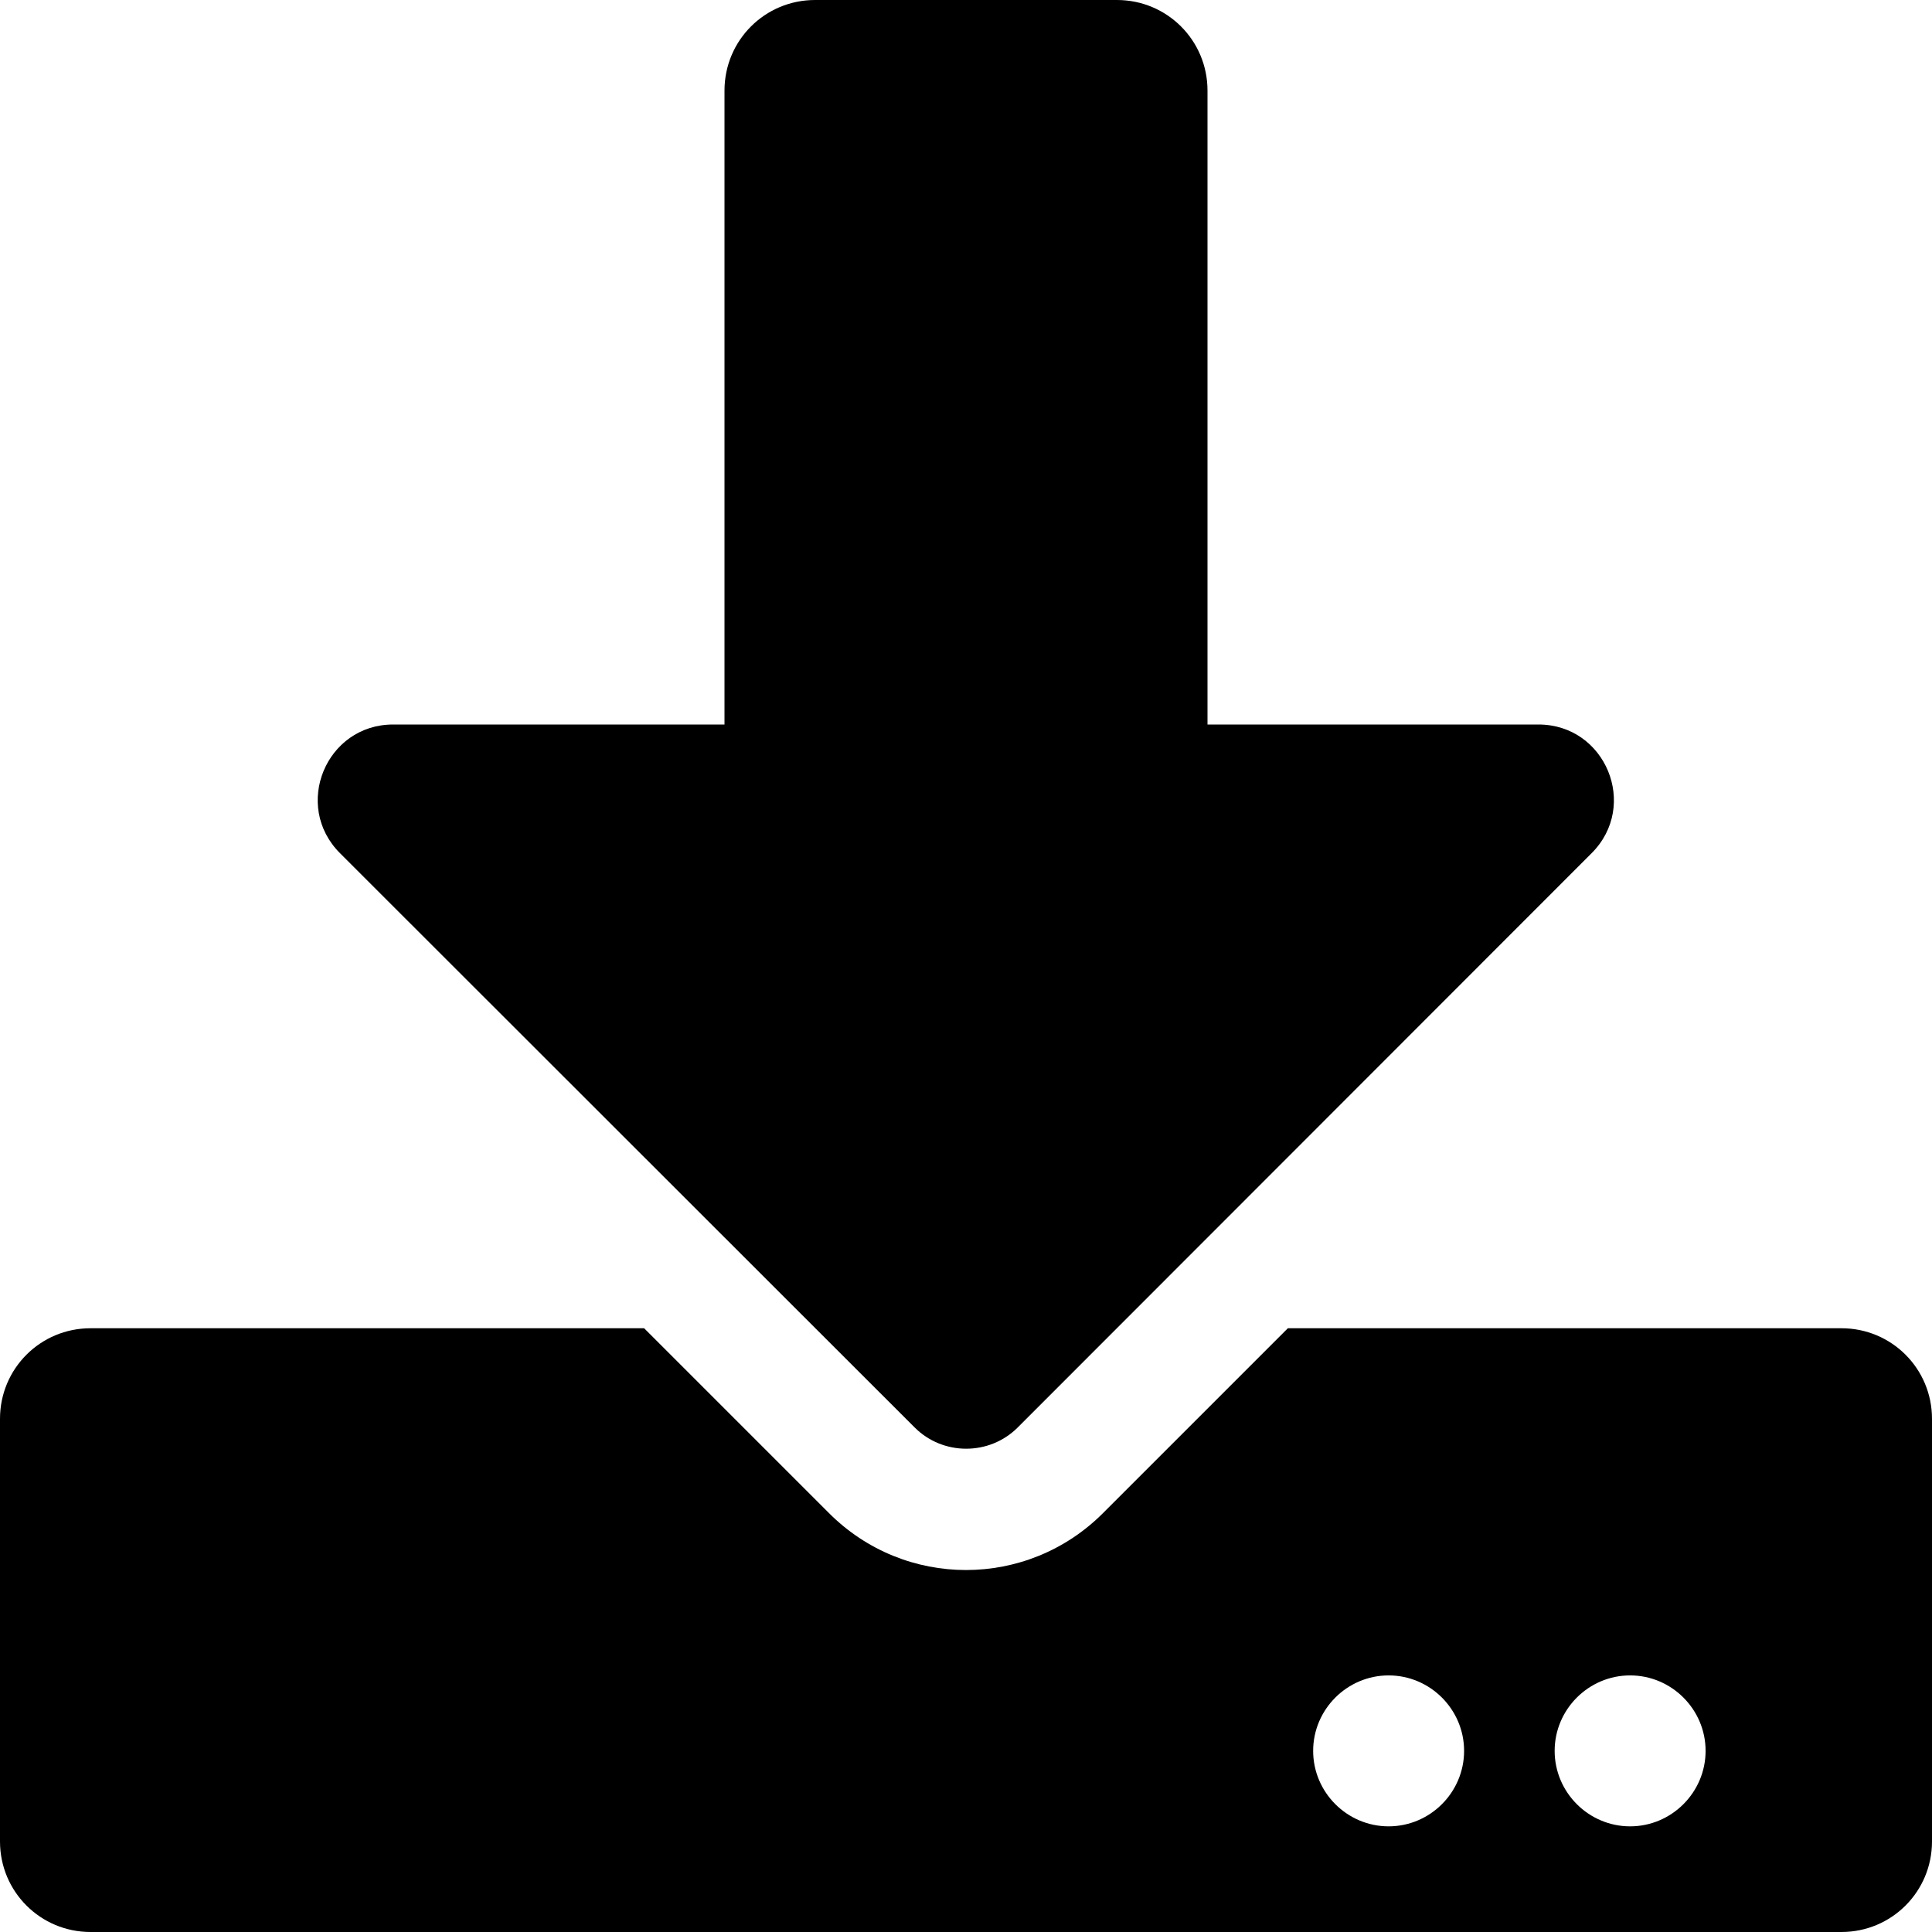
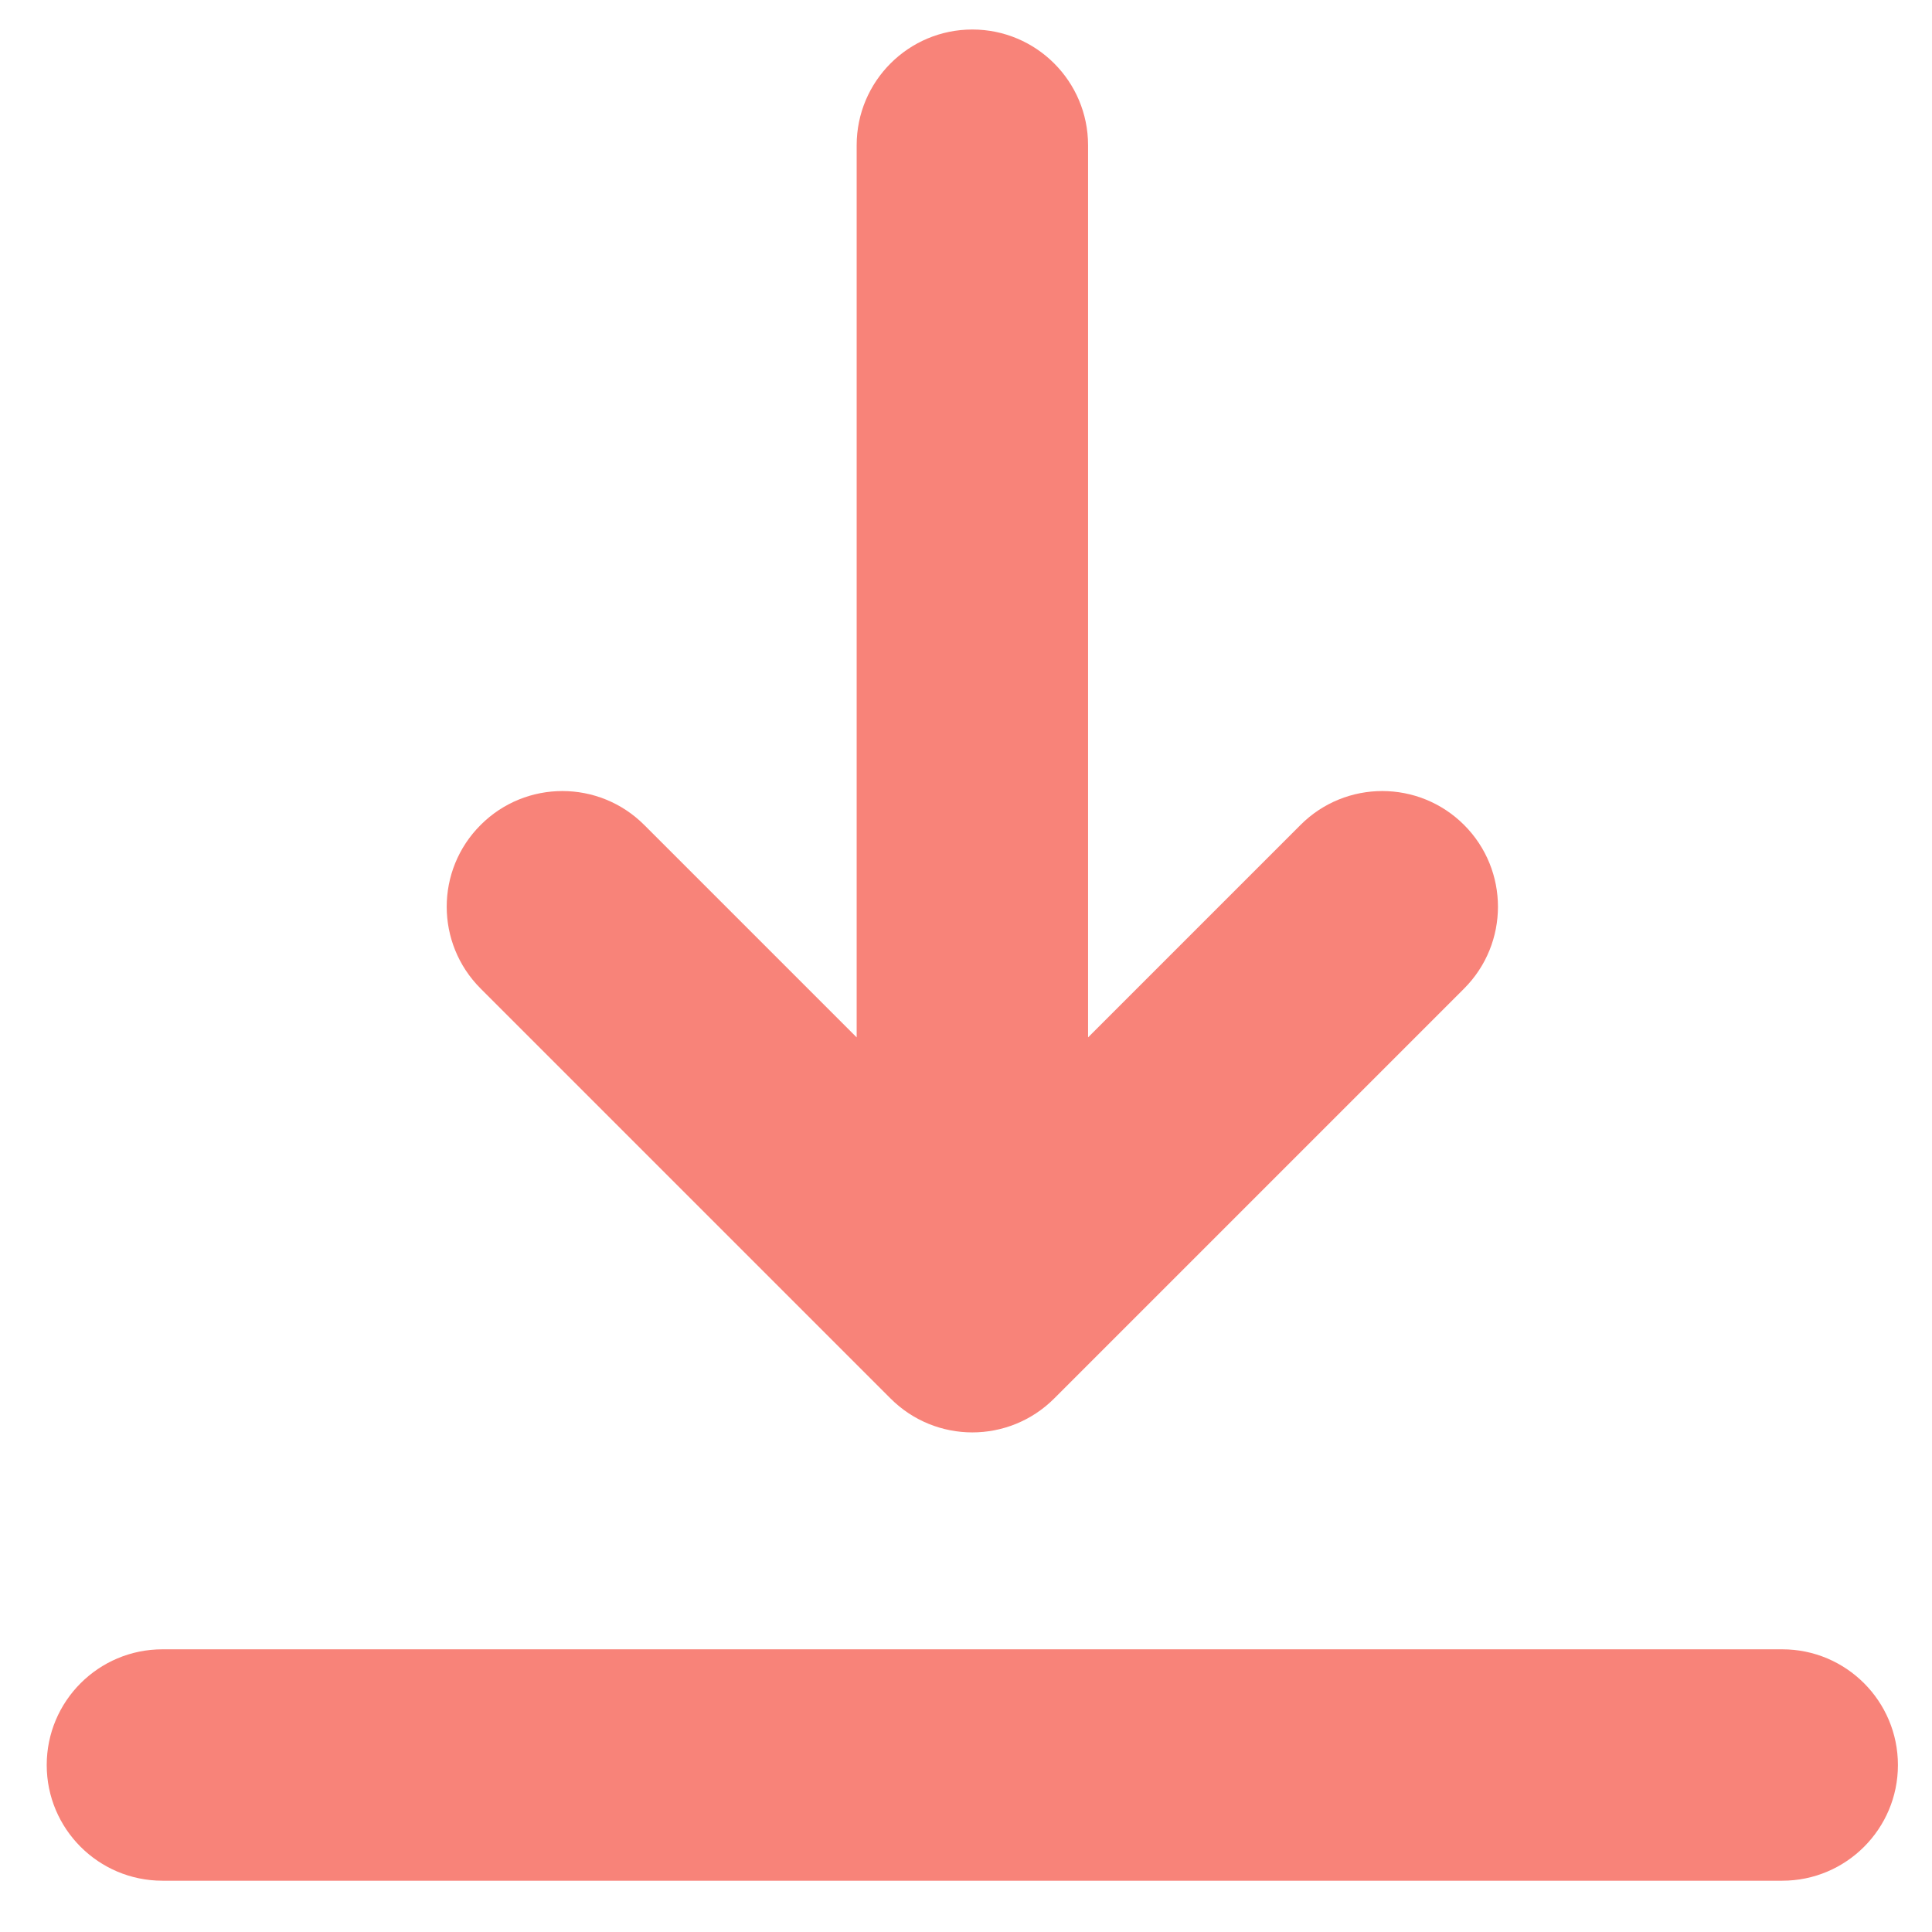
- <svg xmlns="http://www.w3.org/2000/svg" aria-hidden="true" viewBox="0 0 512 512">
-   <path d="M216 0h80c13.3 0 24 10.7 24 24v168h87.7c17.8 0 26.7 21.5 14.1 34.1L269.7 378.3c-7.5 7.5-19.8 7.5-27.3 0L90.1 226.1c-12.6-12.6-3.7-34.1 14.1-34.1H192V24c0-13.3 10.7-24 24-24zm296 376v112c0 13.3-10.7 24-24 24H24c-13.3 0-24-10.7-24-24V376c0-13.3 10.7-24 24-24h146.7l49 49c20.1 20.1 52.5 20.1 72.6 0l49-49H488c13.3 0 24 10.7 24 24zm-124 88c0-11-9-20-20-20s-20 9-20 20 9 20 20 20 20-9 20-20zm64 0c0-11-9-20-20-20s-20 9-20 20 9 20 20 20 20-9 20-20z" />
+ <svg xmlns="http://www.w3.org/2000/svg" viewBox="0 0 22 22" fill="none">
+   <path d="M21.612 20.099C21.612 20.826 21.022 21.416 20.295 21.416H1.85C1.122 21.416 0.532 20.826 0.532 20.099C0.532 19.371 1.122 18.781 1.85 18.781H20.295C21.022 18.781 21.612 19.371 21.612 20.099ZM10.141 15.925C10.398 16.182 10.735 16.311 11.072 16.311C11.409 16.311 11.747 16.182 12.004 15.925L16.672 11.257C17.186 10.742 17.186 9.908 16.672 9.394C16.157 8.879 15.323 8.879 14.809 9.394L12.39 11.813V1.654C12.39 0.926 11.8 0.336 11.072 0.336C10.345 0.336 9.755 0.926 9.755 1.654V11.813L7.336 9.394C6.821 8.879 5.987 8.879 5.473 9.394C4.958 9.908 4.958 10.742 5.473 11.257L10.141 15.925Z" fill="#F88379" />
</svg>
